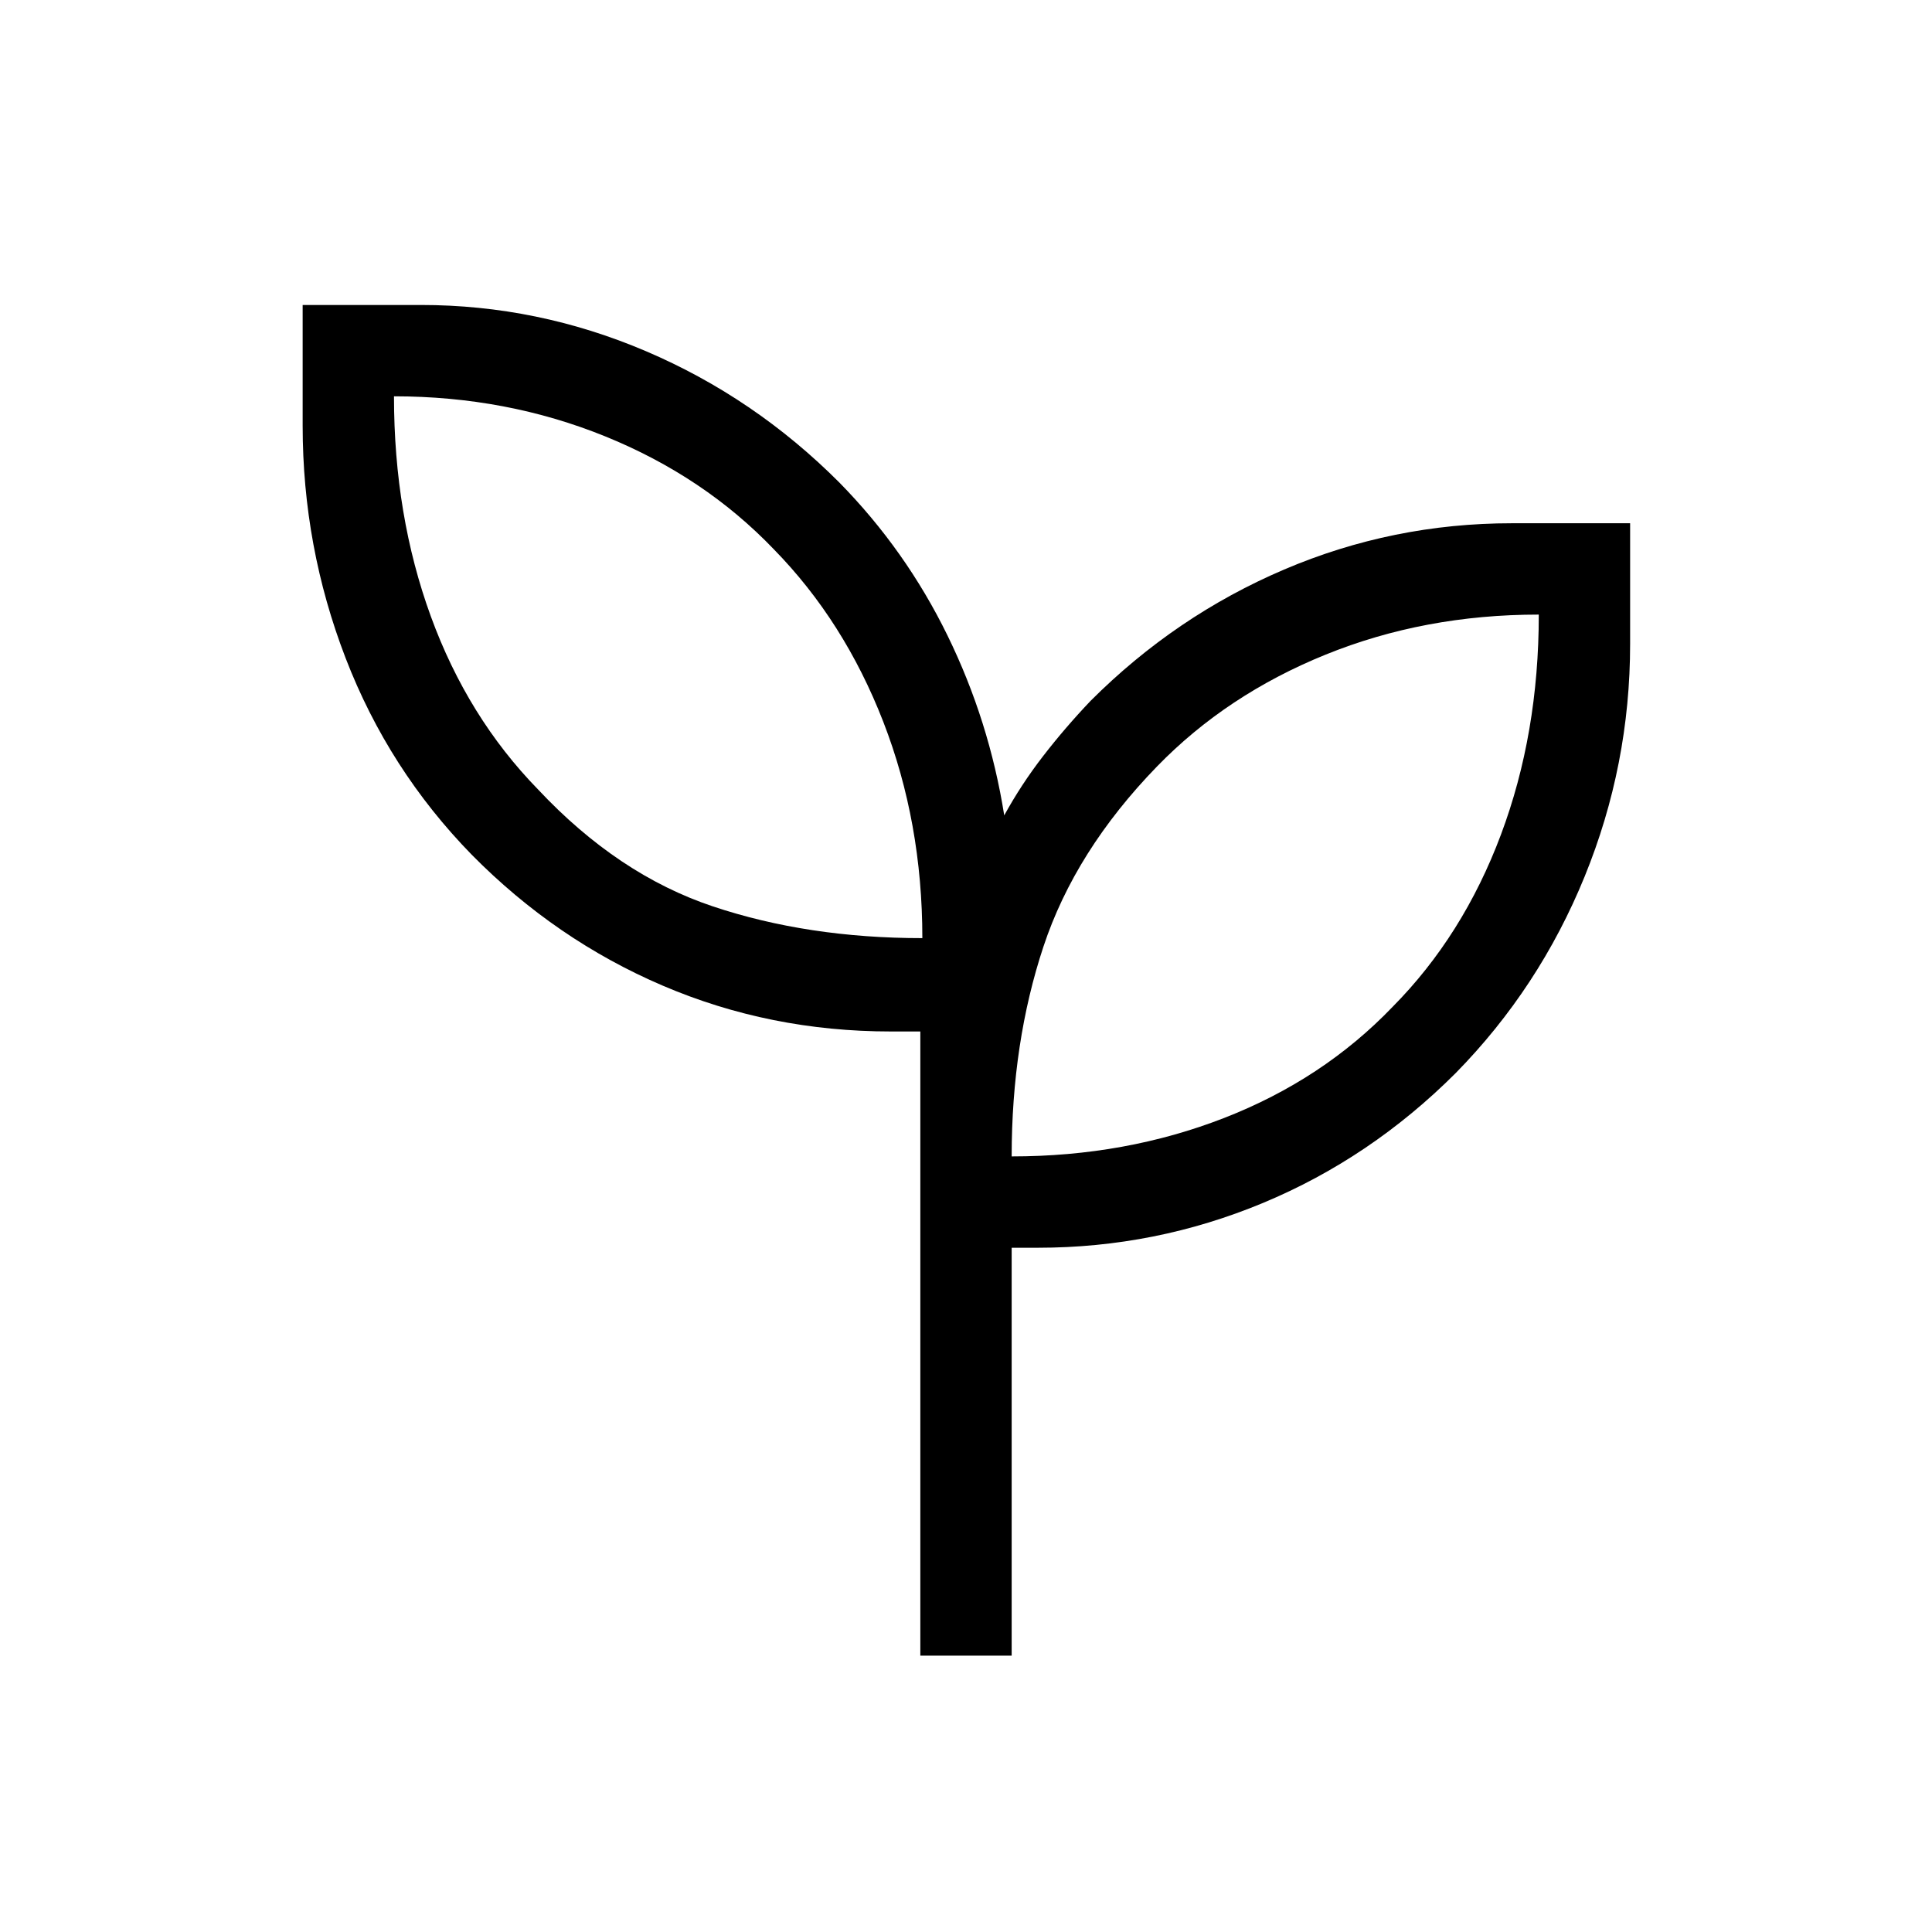
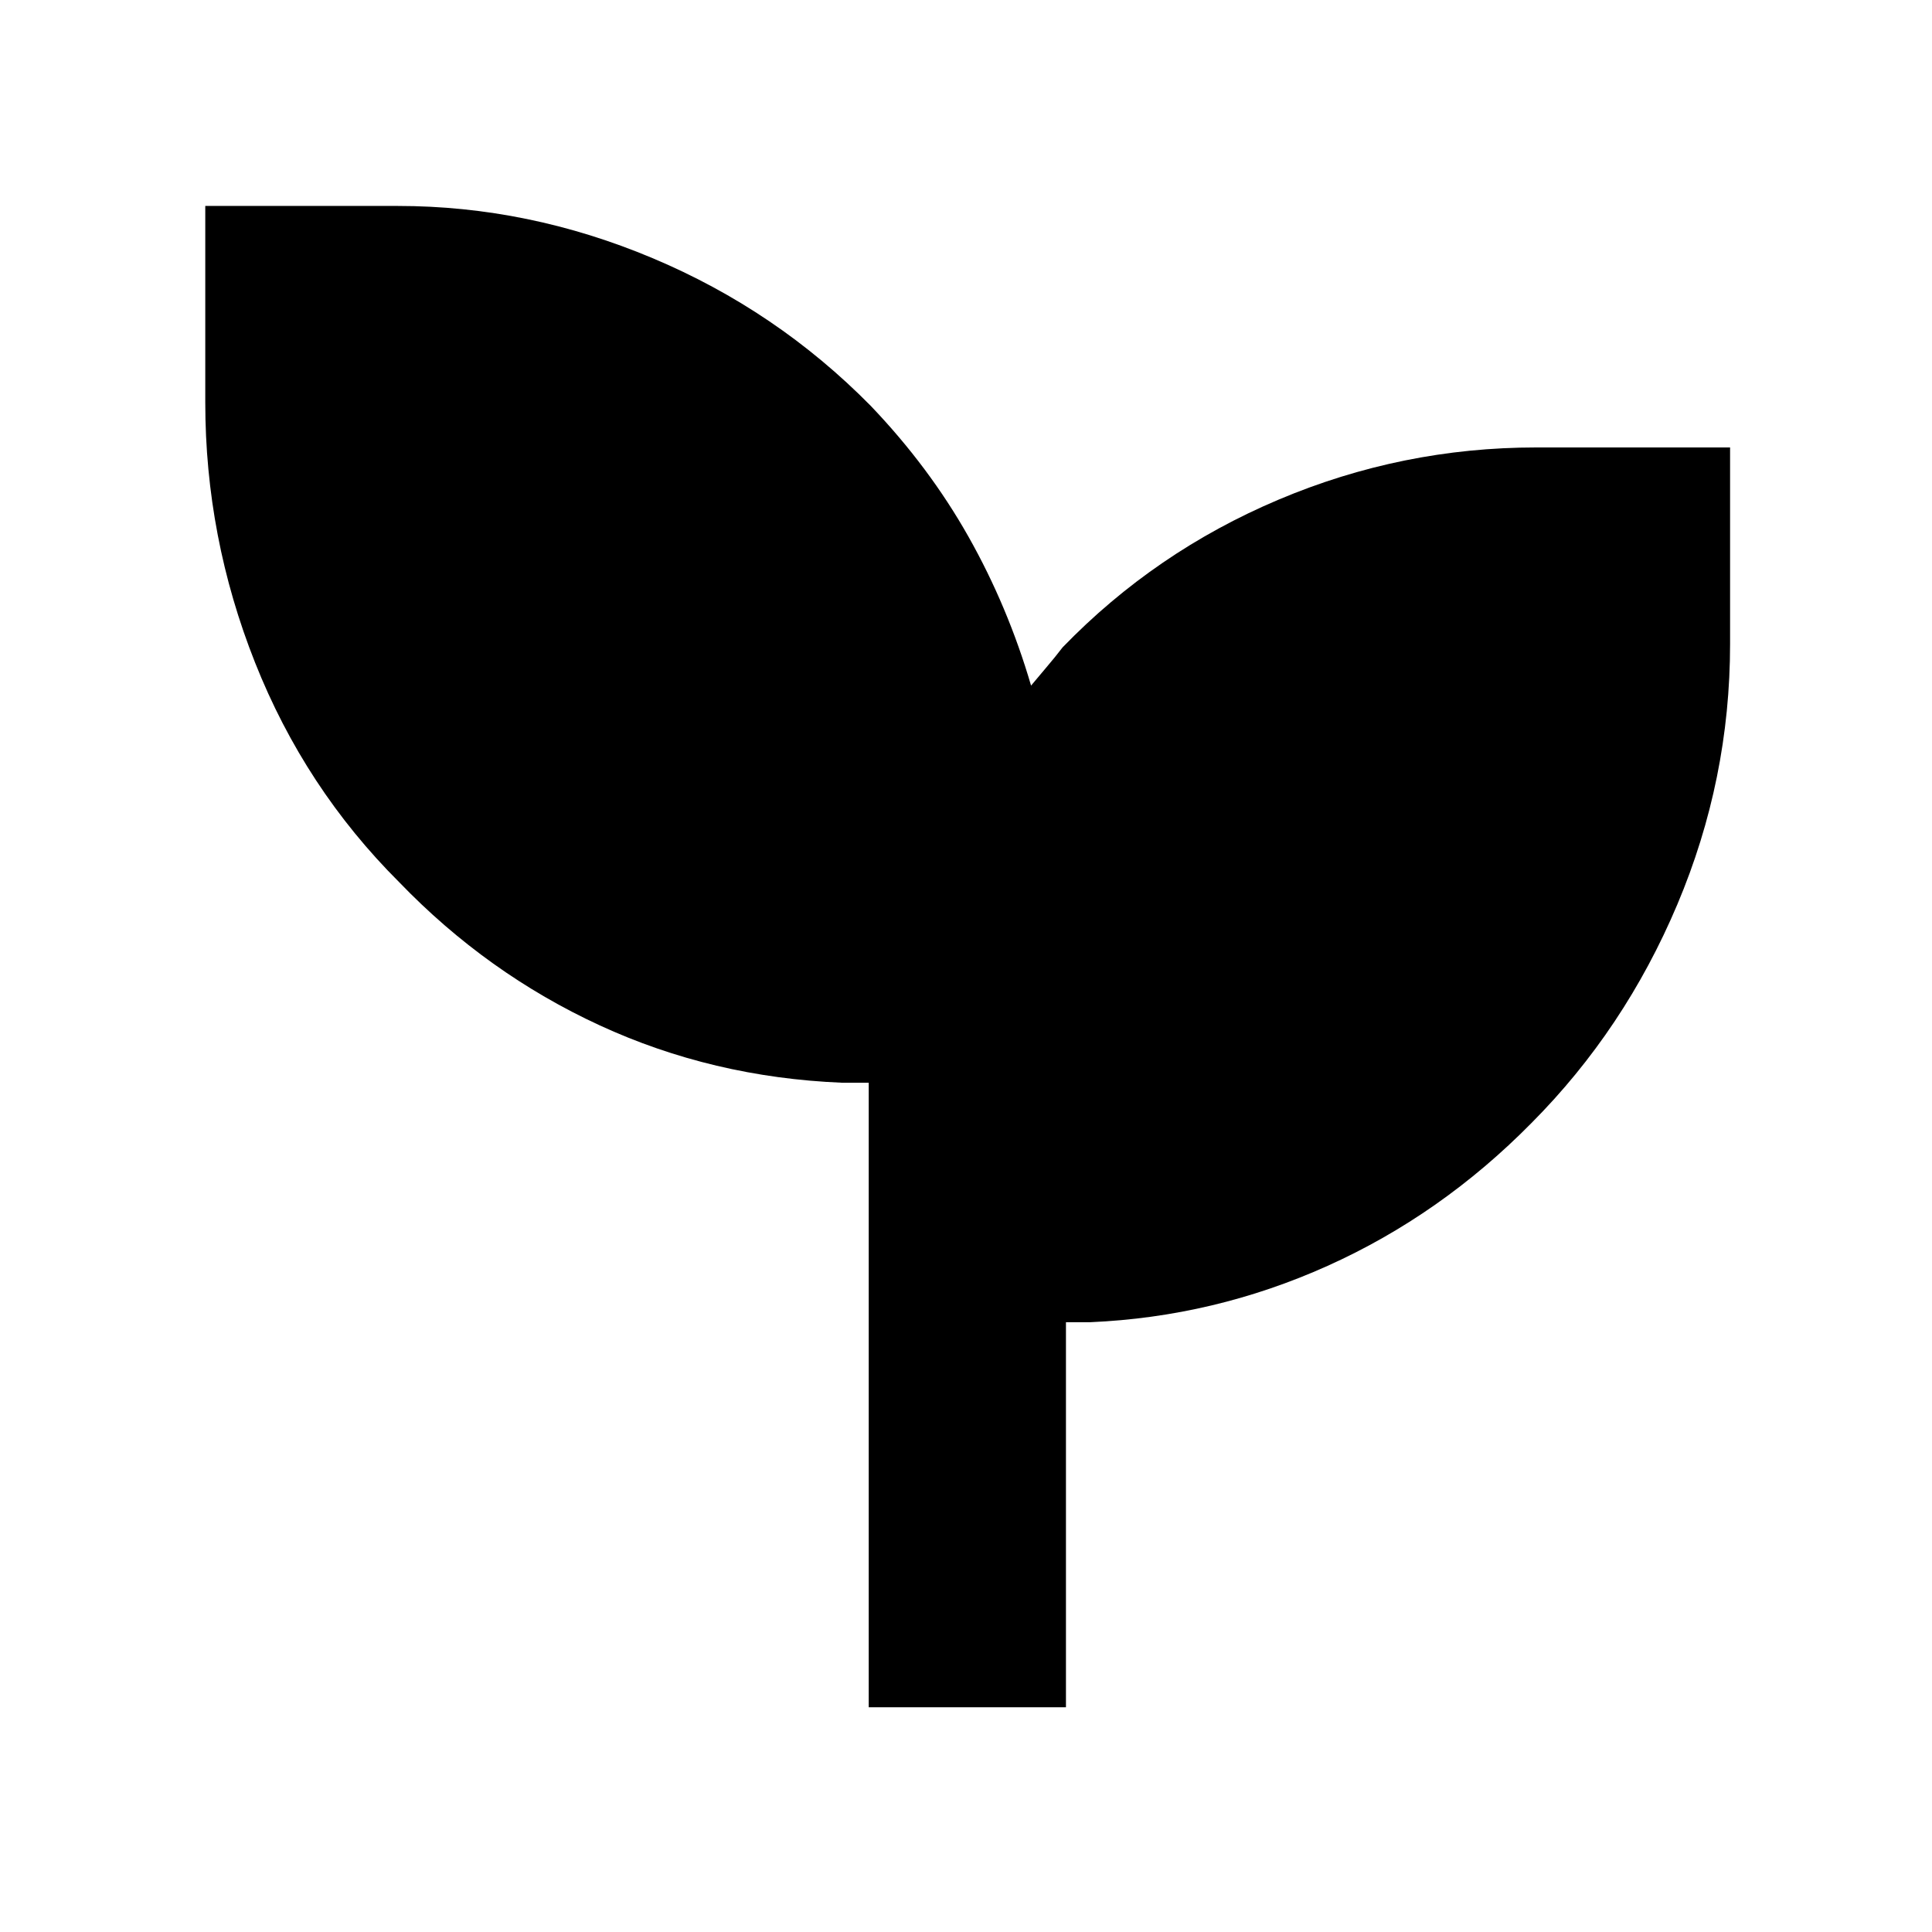
- <svg xmlns="http://www.w3.org/2000/svg" height="48" viewBox="0 -960 960 960" width="48">
-   <path d="M457.308-137.308v-310.154h-14.615q-60.153 0-113.364-22.769-53.21-22.769-94.943-65.077-41.307-42.307-62.653-97.691-21.346-55.384-21.346-115.462v-59.998h58.75q58.05 0 111.912 22.996 53.862 22.996 96.028 65.234 33 33.615 53.73 76 20.731 42.385 28.193 89.385 8.416-15.362 19.364-29.518t23.559-27.406q42.255-42.238 96.155-65.234 53.9-22.997 113.203-22.997h58.717V-640q0 60.108-22.588 115.521-22.587 55.412-64.074 97.676-42.261 42.263-95.744 64.532-53.484 22.27-111.901 22.27h-12.999v202.693h-45.384Zm1-356.538q0-57.538-19.423-107.538t-54.423-85.73q-34.615-36.116-83.692-56.039-49.077-19.923-105-19.923 0 59.154 18.308 109.346t53.308 86.038q39.692 42.308 86.846 58.077 47.153 15.769 104.076 15.769Zm44.384 108.461q56.538 0 105.615-19.115 49.077-19.116 83.692-55.231 35-35.346 53.808-85.538 18.807-50.192 18.807-109.346-56.923 0-105.999 19.923-49.077 19.923-83.693 55.538-40.692 41.923-56.461 89.577-15.769 47.654-15.769 104.192Zm0 0Zm-44.384-108.461Z" />
+ <svg xmlns="http://www.w3.org/2000/svg" height="40" viewBox="0 -960 960 960" width="40">
+   <path d="M431.667-111.667V-422h-13.334Q354-424.667 298-450.5t-99.667-71.167q-46.838-46.708-71.585-109.071Q102-693.101 102-760v-97.666h95.667q64.854 0 126.52 25.911t108.479 73.422q29.001 30.333 48.571 65.017 19.571 34.684 31.096 73.983 4.093-4.939 8.005-9.525 3.912-4.586 7.662-9.475 45.978-47.482 107.353-73.408 61.374-25.925 127.98-25.925h96.333V-640q0 67.361-26.23 129.459Q807.205-448.442 761-402q-45 45.667-101.333 71-56.334 25.333-118 28h-12.001v191.333h-97.999Z" />
</svg>
